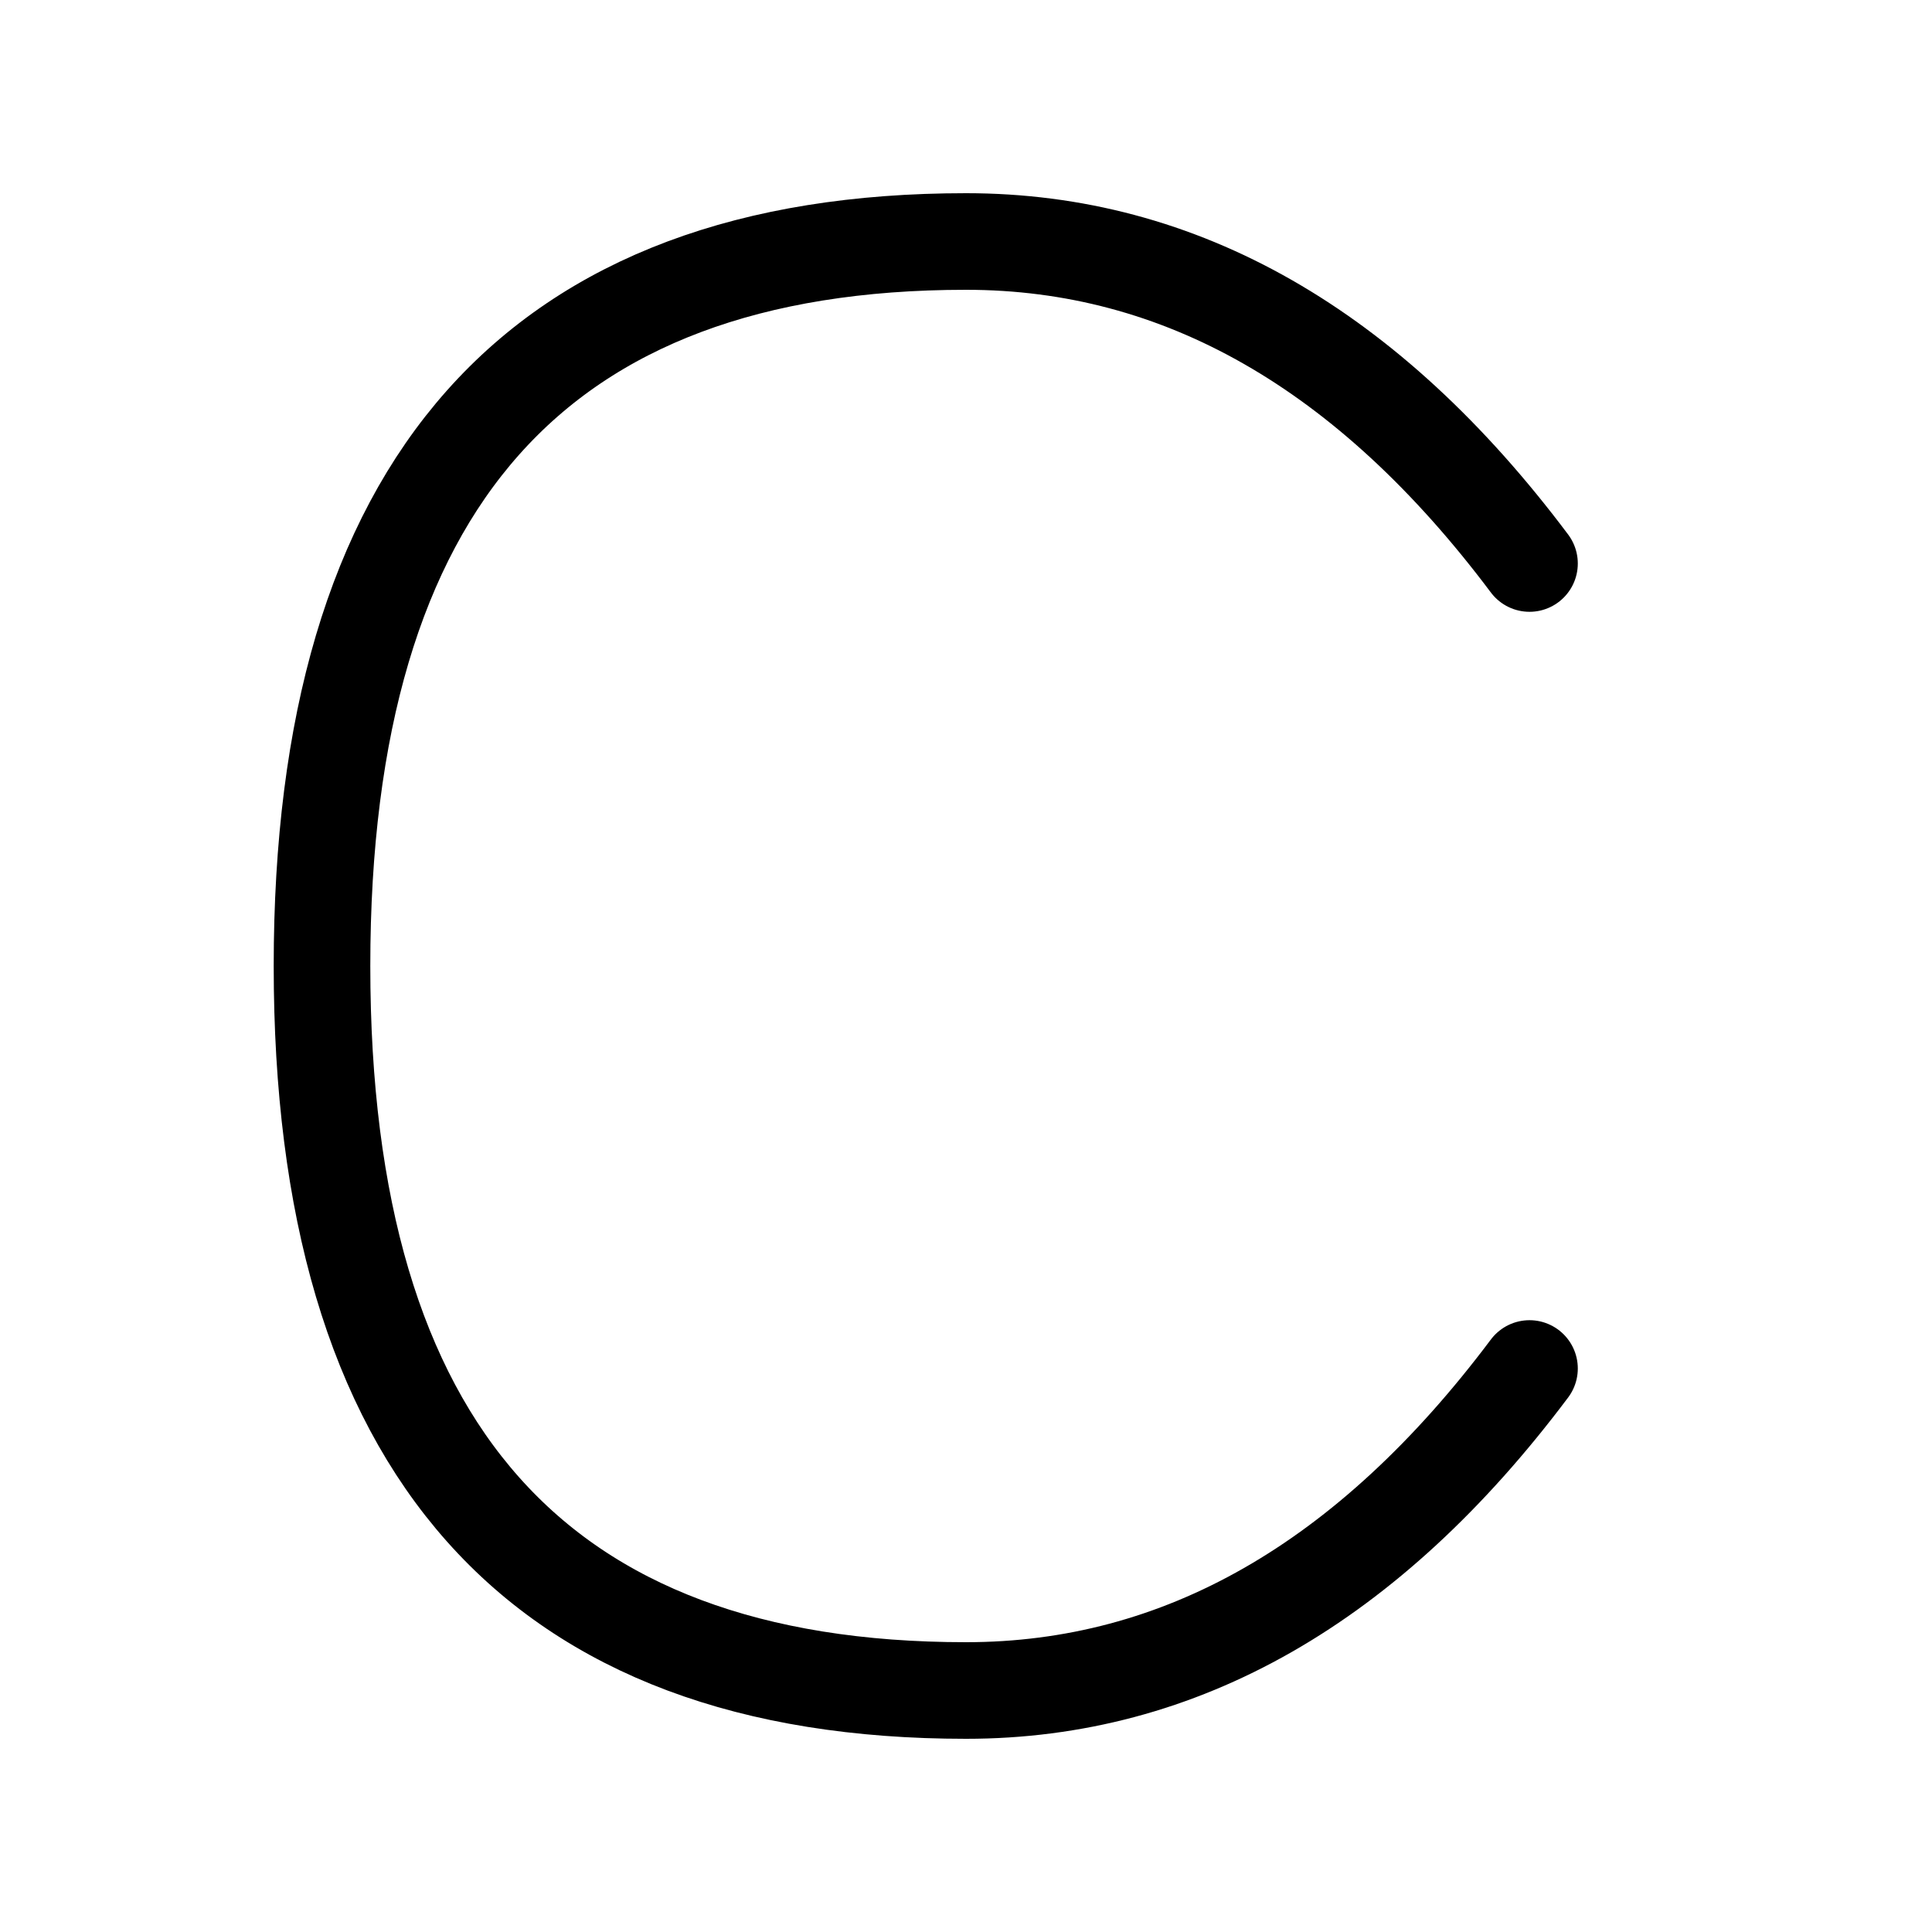
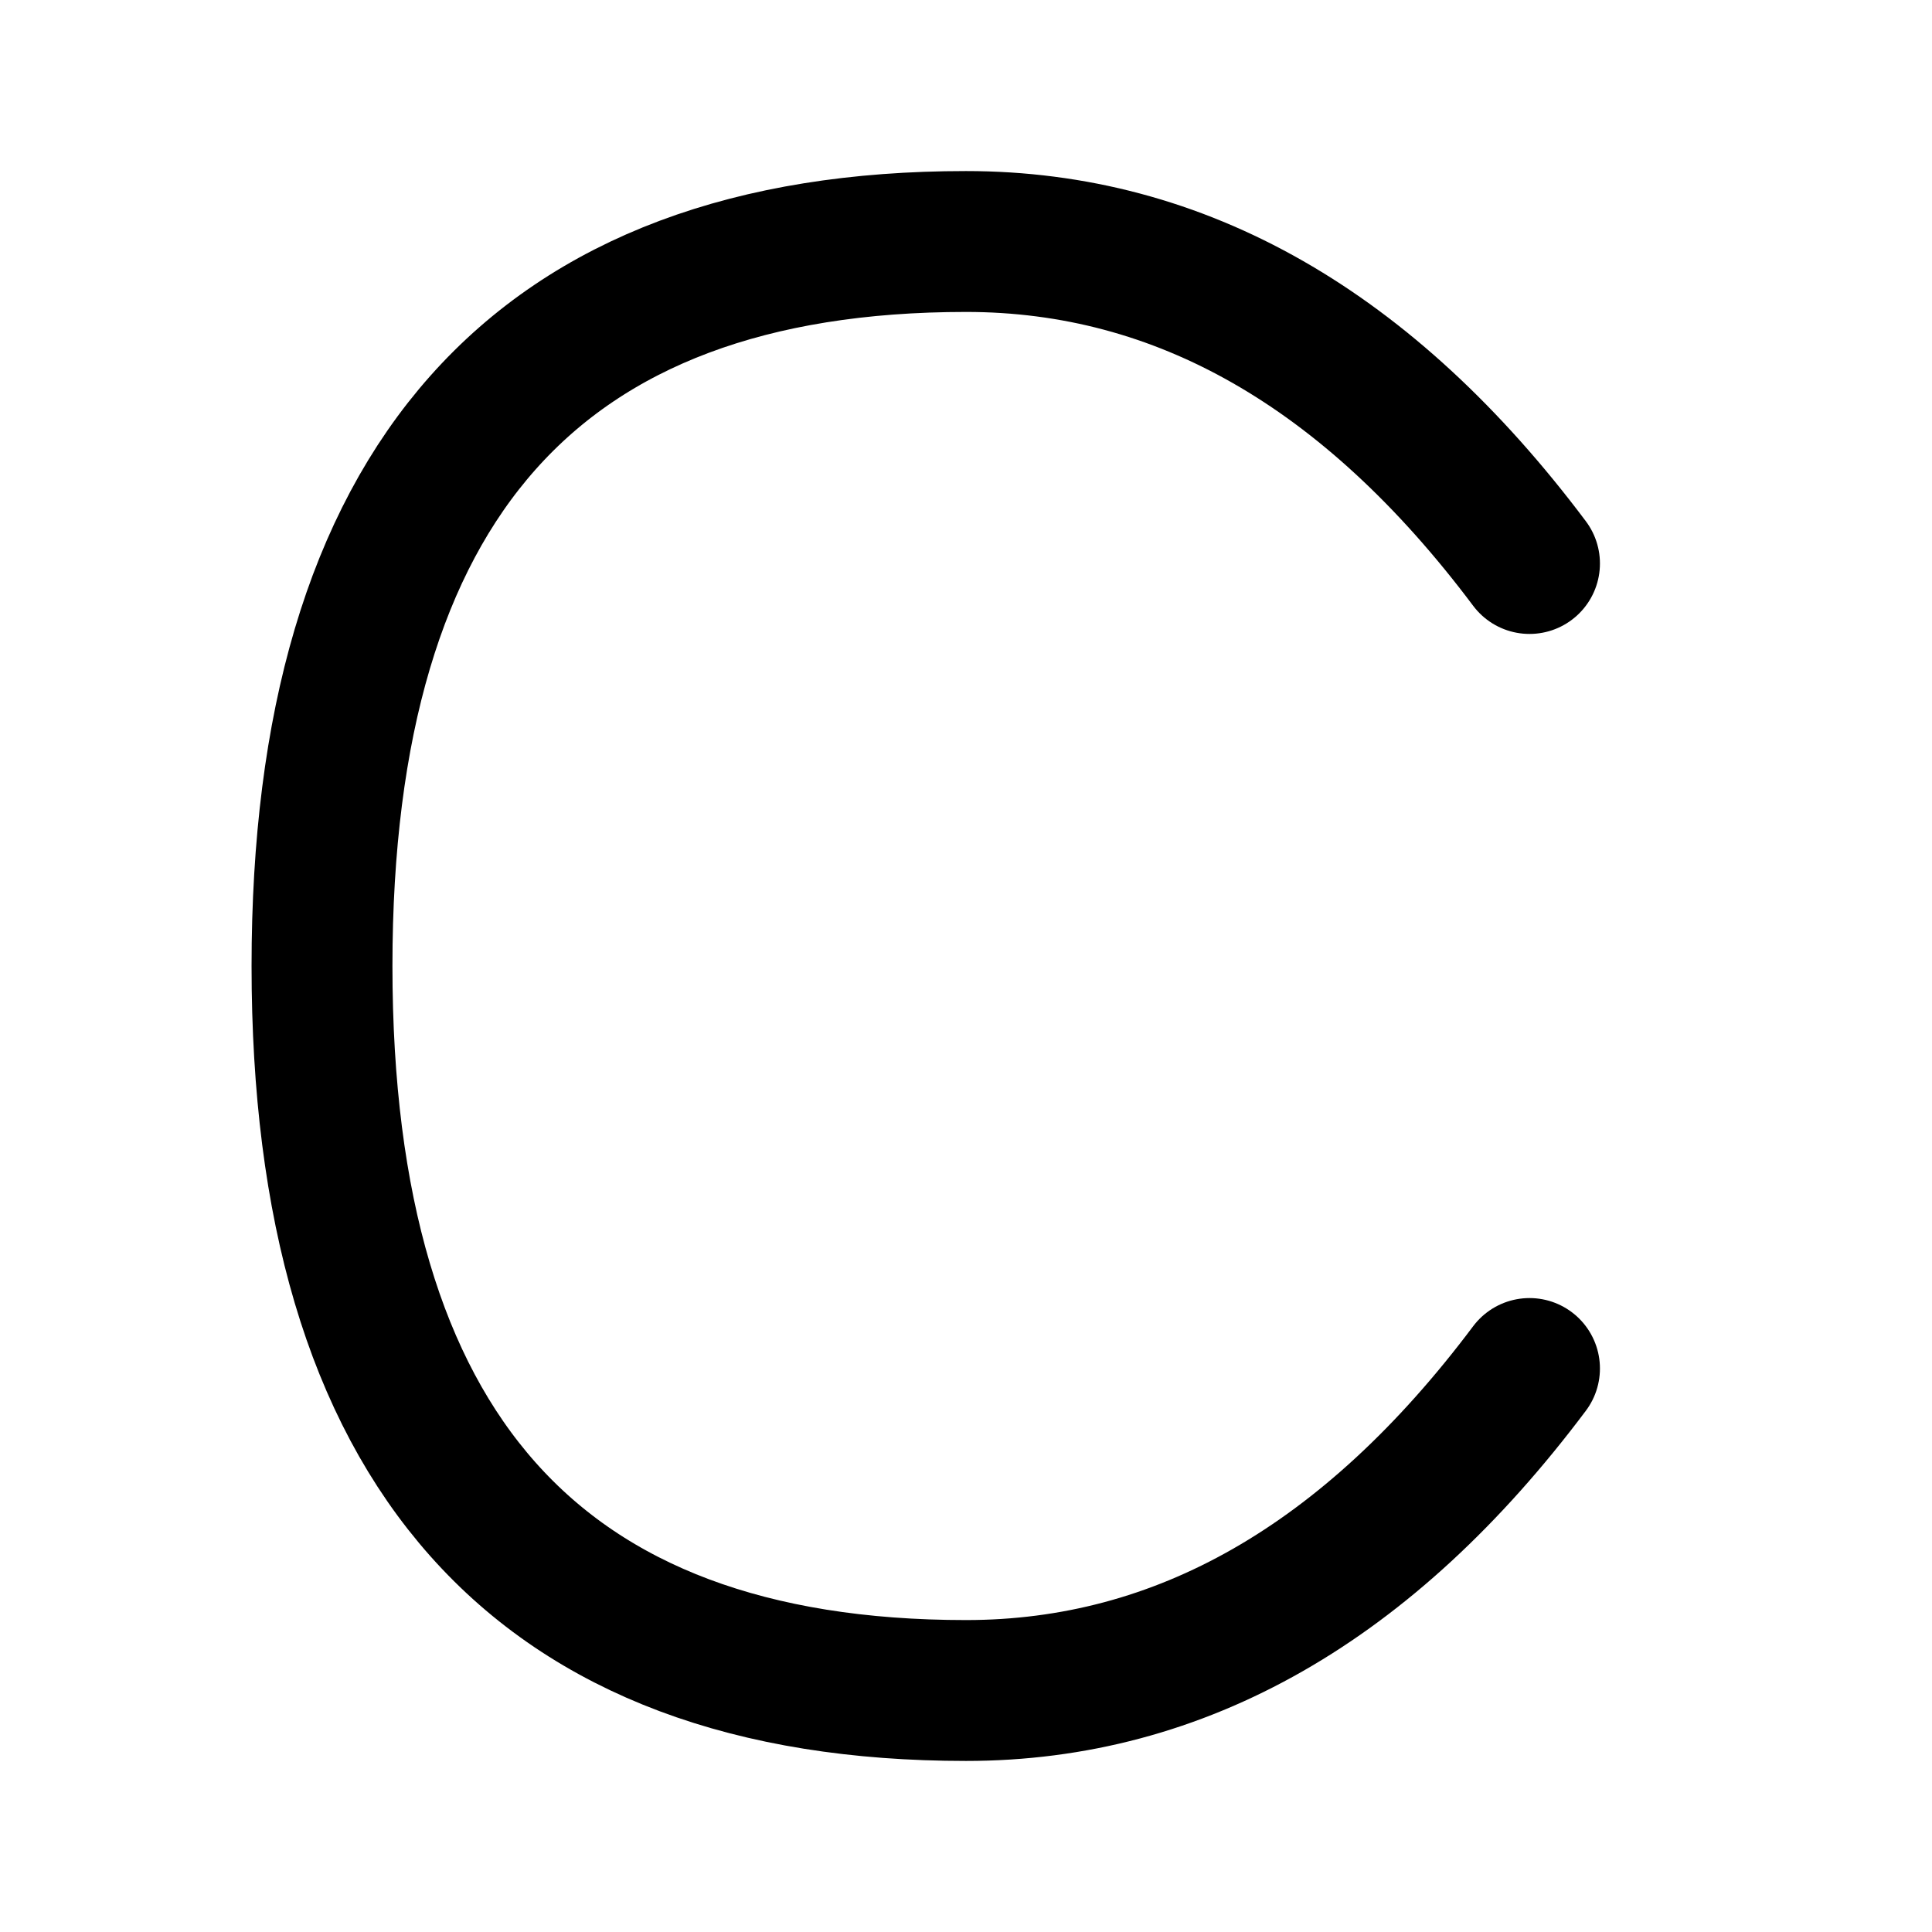
<svg xmlns="http://www.w3.org/2000/svg" viewBox="0 0 24 24" fill="none" stroke-linecap="round" stroke-linejoin="round">
-   <path d="M19 7 Q16 3 12 3 Q4 3 4 12 Q4 21 12 21 Q16 21 19 17" stroke="currentColor" stroke-width="1.2" fill="none" />
+   <path d="M19 7 Q16 3 12 3 Q4 3 4 12 Q4 21 12 21 Q16 21 19 17" stroke="currentColor" stroke-width="1.75" fill="none" />
</svg>
